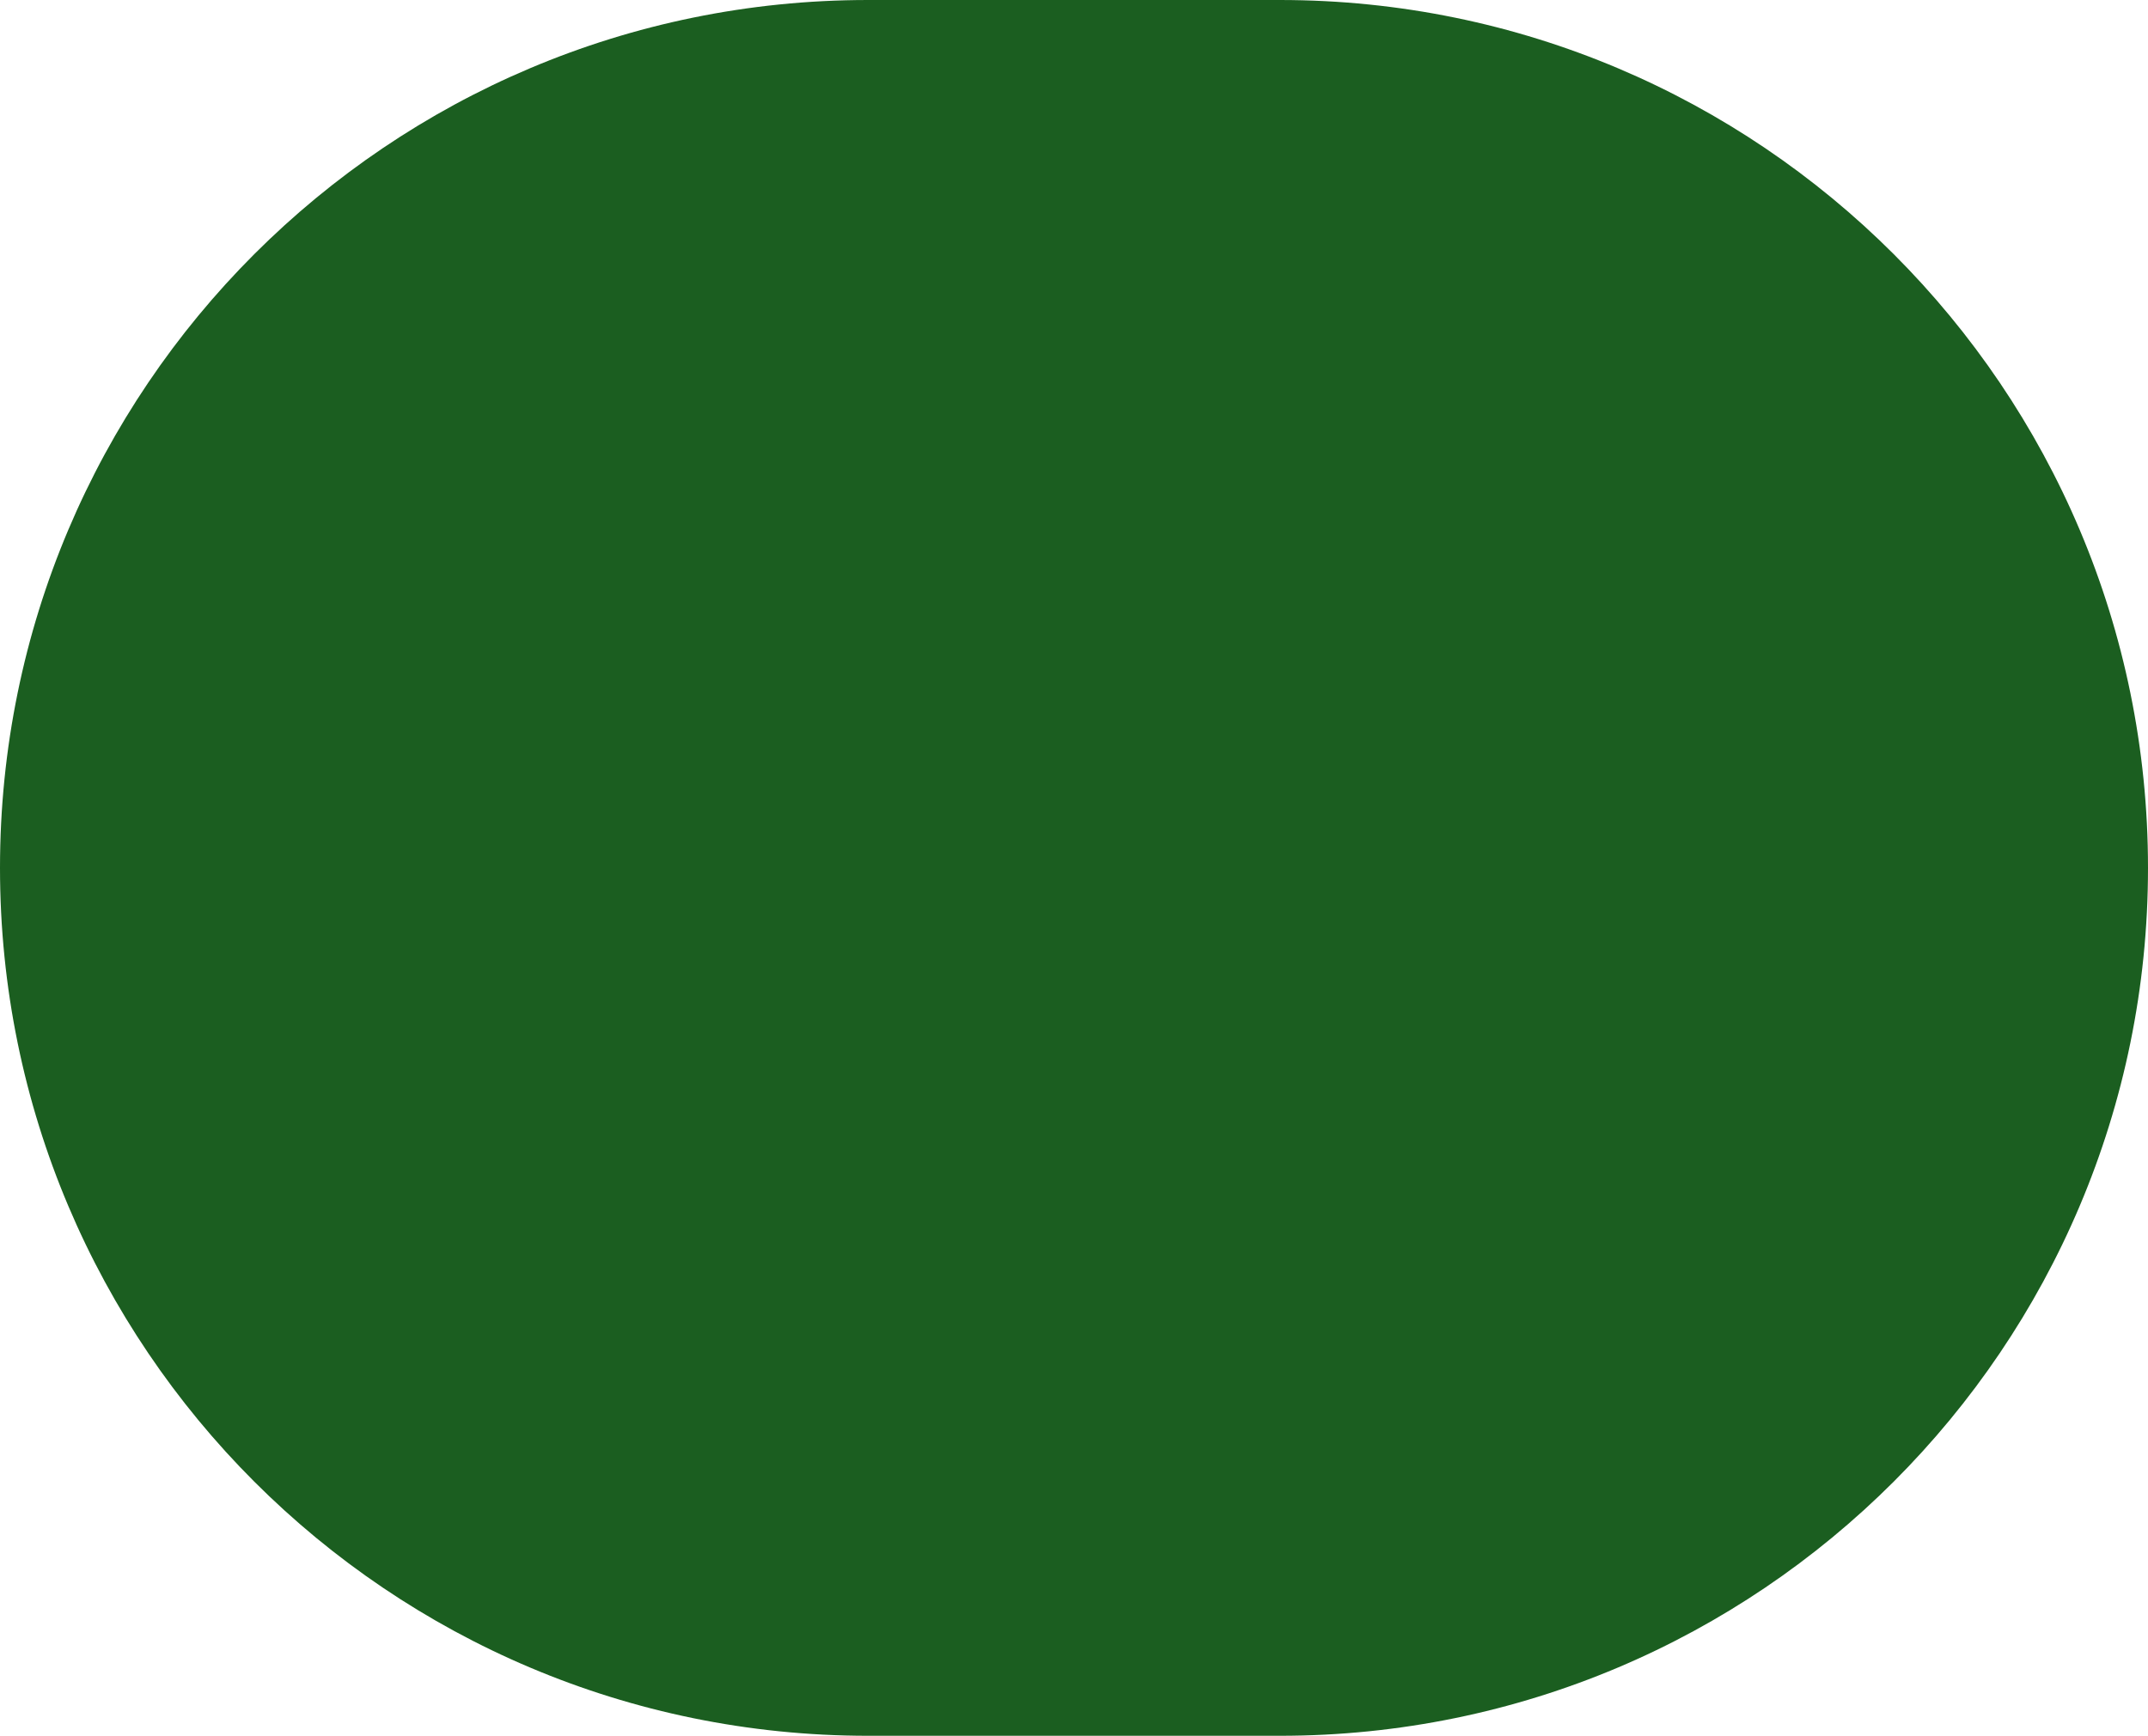
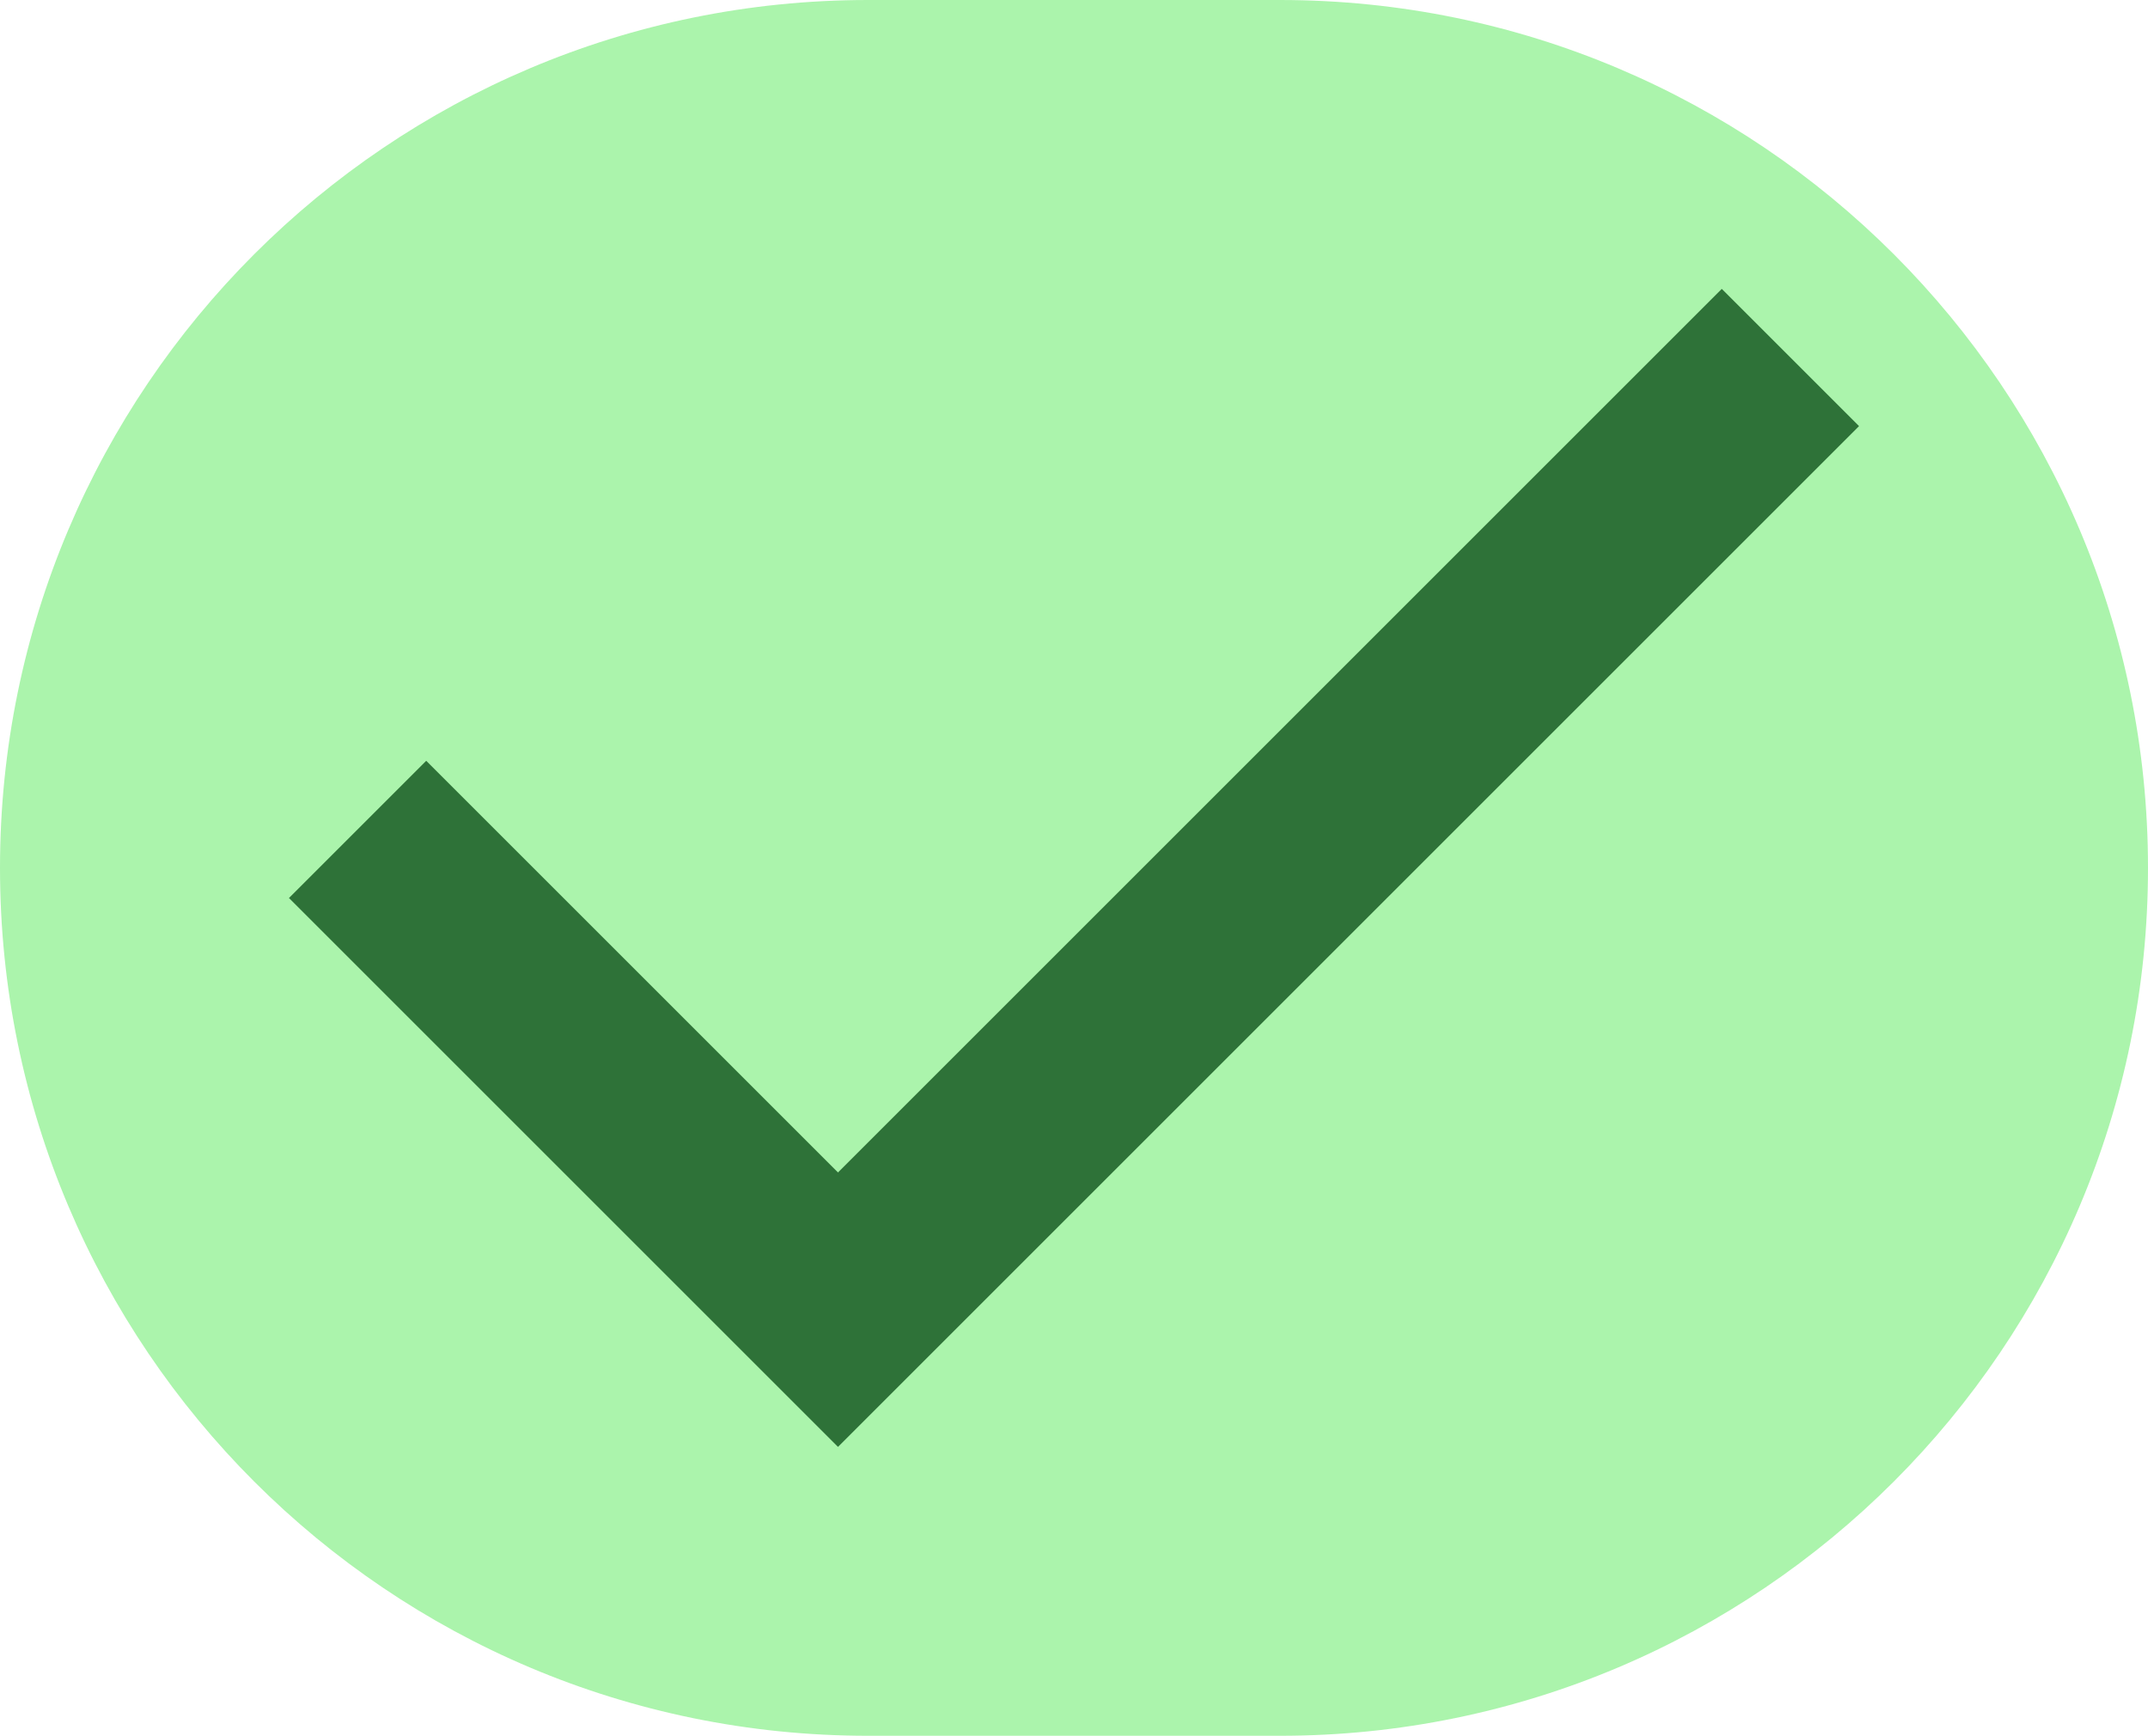
<svg xmlns="http://www.w3.org/2000/svg" preserveAspectRatio="none" overflow="visible" style="display: block;" width="14.867" height="12.017" viewBox="0 0 14.867 12.017" fill="none">
  <g id="Background">
-     <rect width="14.867" height="12.017" rx="6.008" fill="#1b5e20" />
-     <path id="Icon" d="M5.8 10.017L2 6.217L2.95 5.267L5.8 8.117L11.917 2L12.867 2.95L5.8 10.017V10.017" fill="#1b5e20" />
+     <rect width="14.867" height="12.017" rx="6.008" fill="#ABF4AC" />
+     <path id="Icon" d="M5.8 10.017L2 6.217L2.95 5.267L5.8 8.117L11.917 2L12.867 2.95L5.8 10.017V10.017" fill="#2E7238" />
  </g>
</svg>
